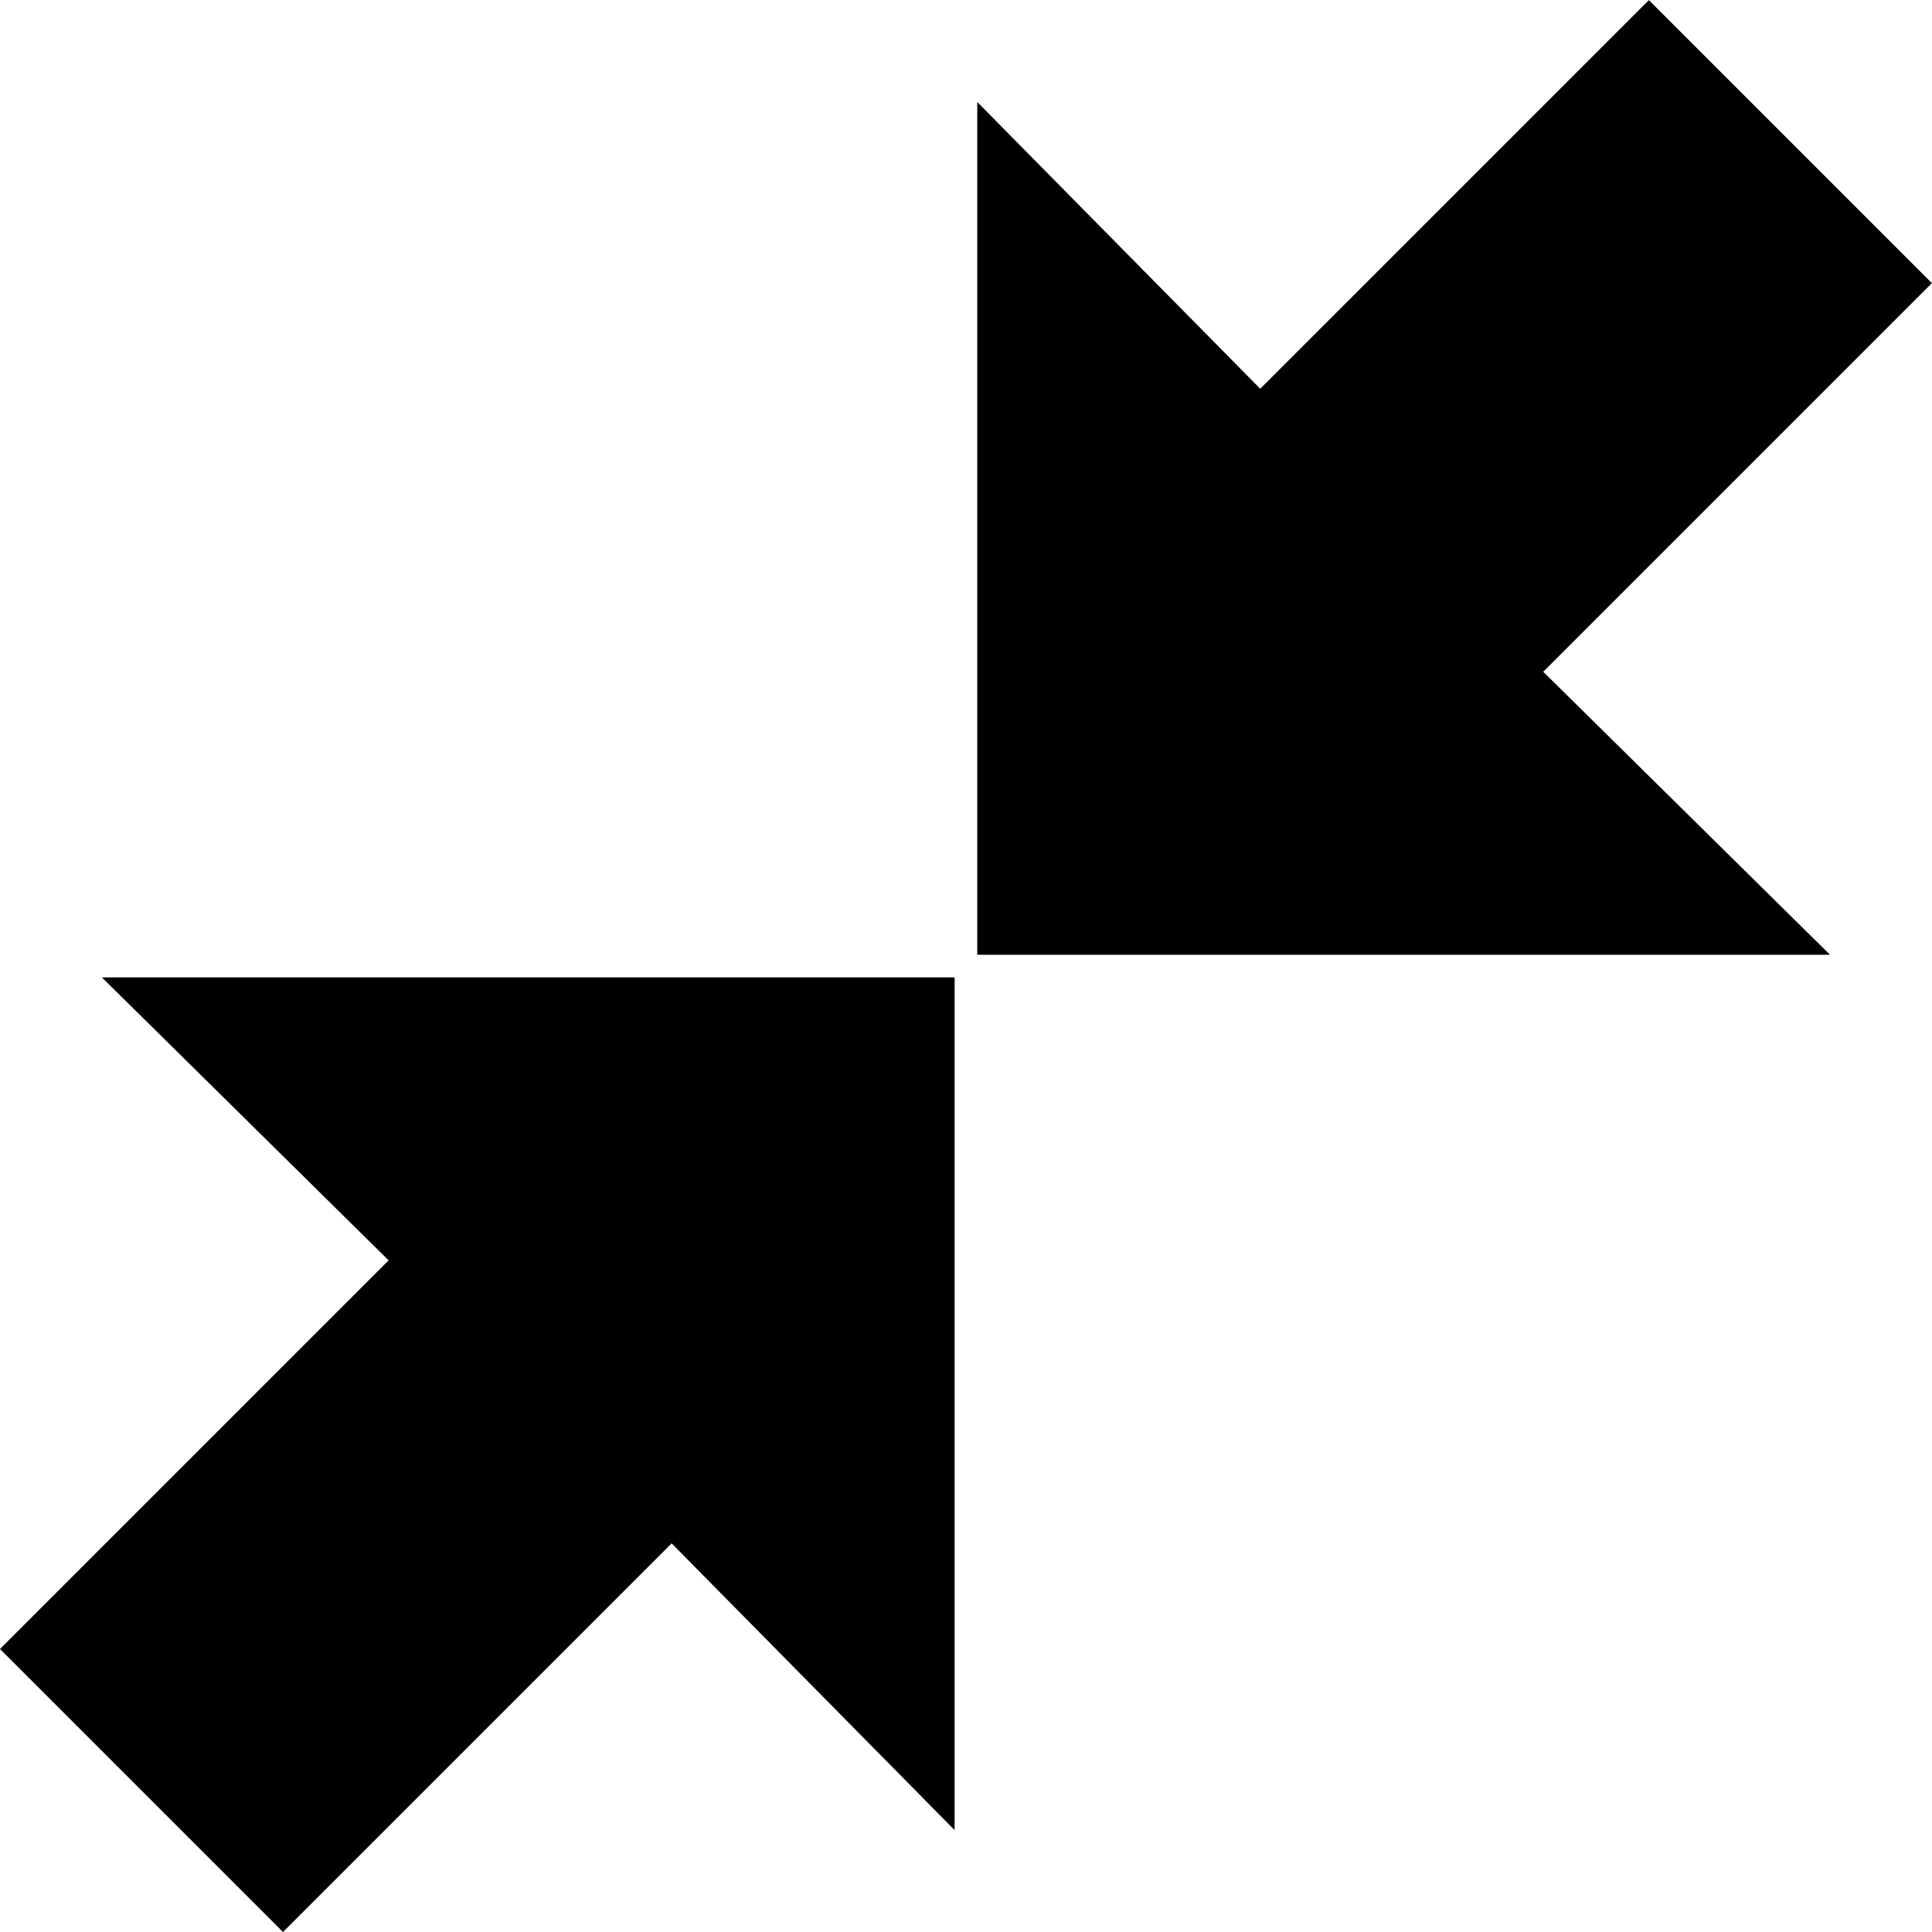
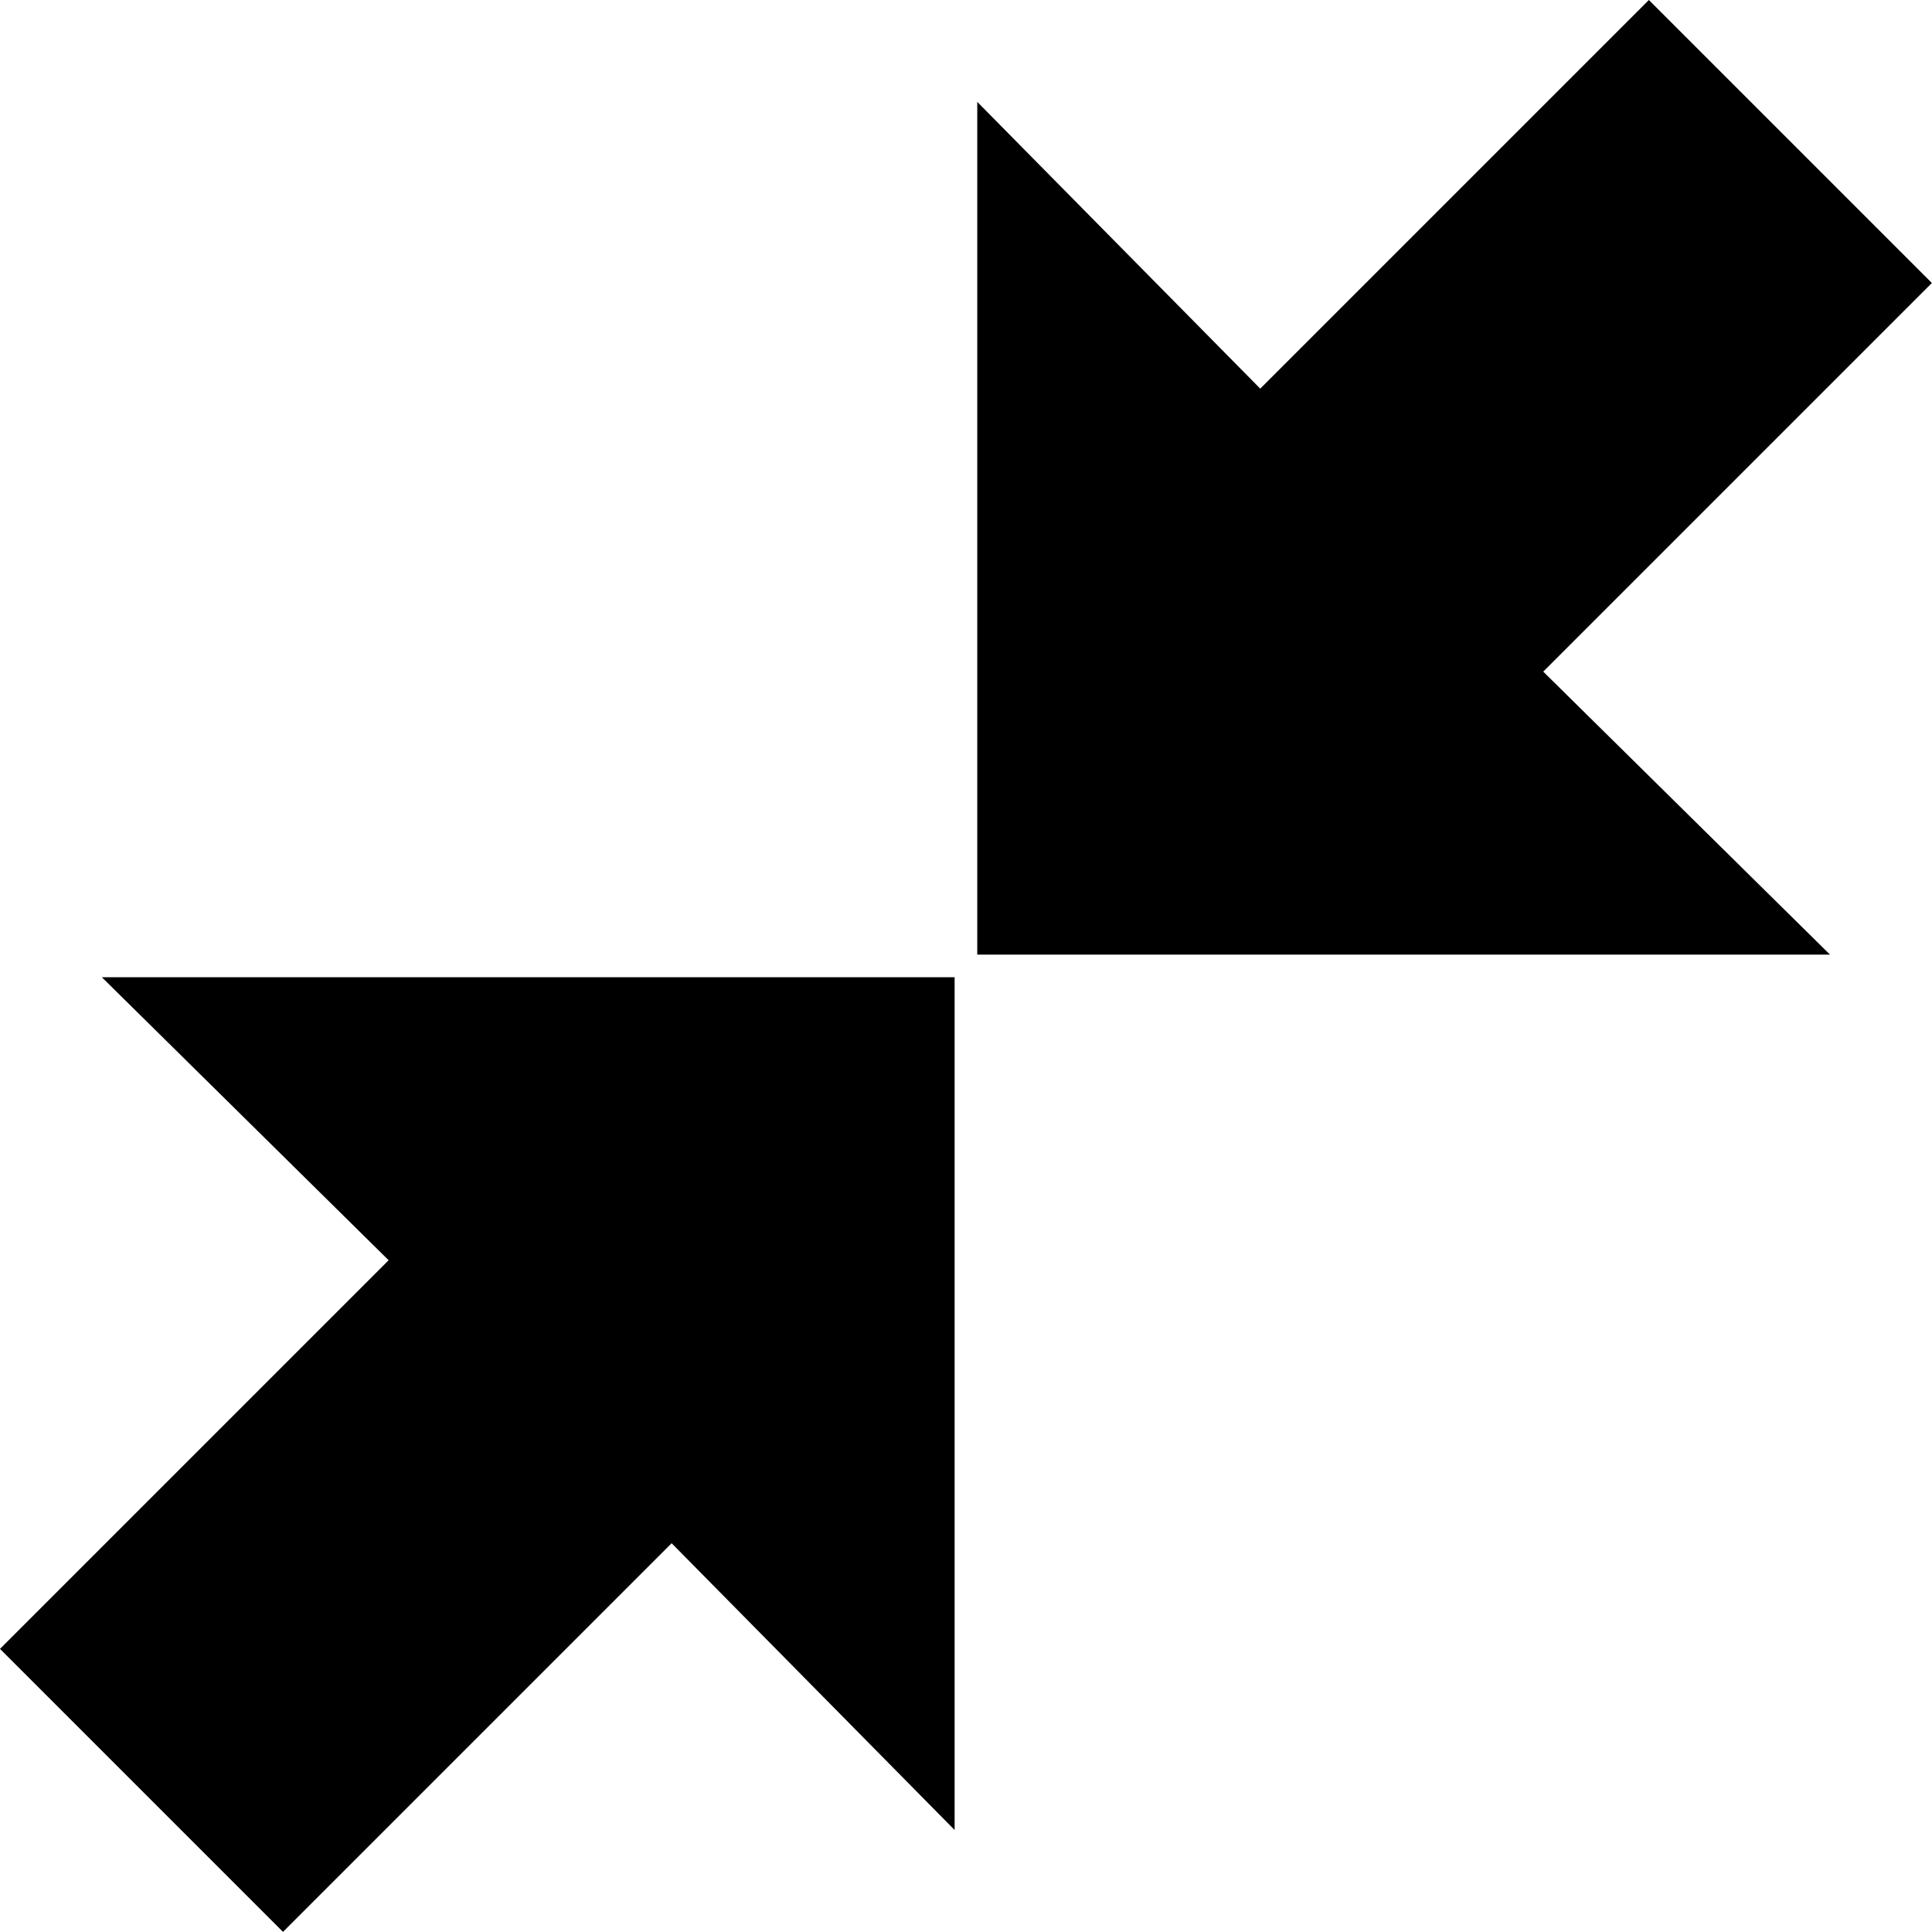
<svg xmlns="http://www.w3.org/2000/svg" height="1000" width="1000">
-   <path d="M0 853.525l201.159-201.159-148.428-146.475l441.378 0l0 441.378l-146.475-148.428-201.159 201.159zm505.827-359.352l0-441.378l146.475 148.428 201.159-201.159 146.475 146.475-201.159 201.159 148.428 146.475l-441.378 0z" />
+   <path d="M0 853.461l201.159 -201.159 -148.428 -146.475l441.378 0l0 441.378l-146.475 -148.428 -201.159 201.159zm505.827 -359.352l0 -441.378l146.475 148.428 201.159 -201.159 146.475 146.475 -201.159 201.159 148.428 146.475l-441.378 0z" />
</svg>
